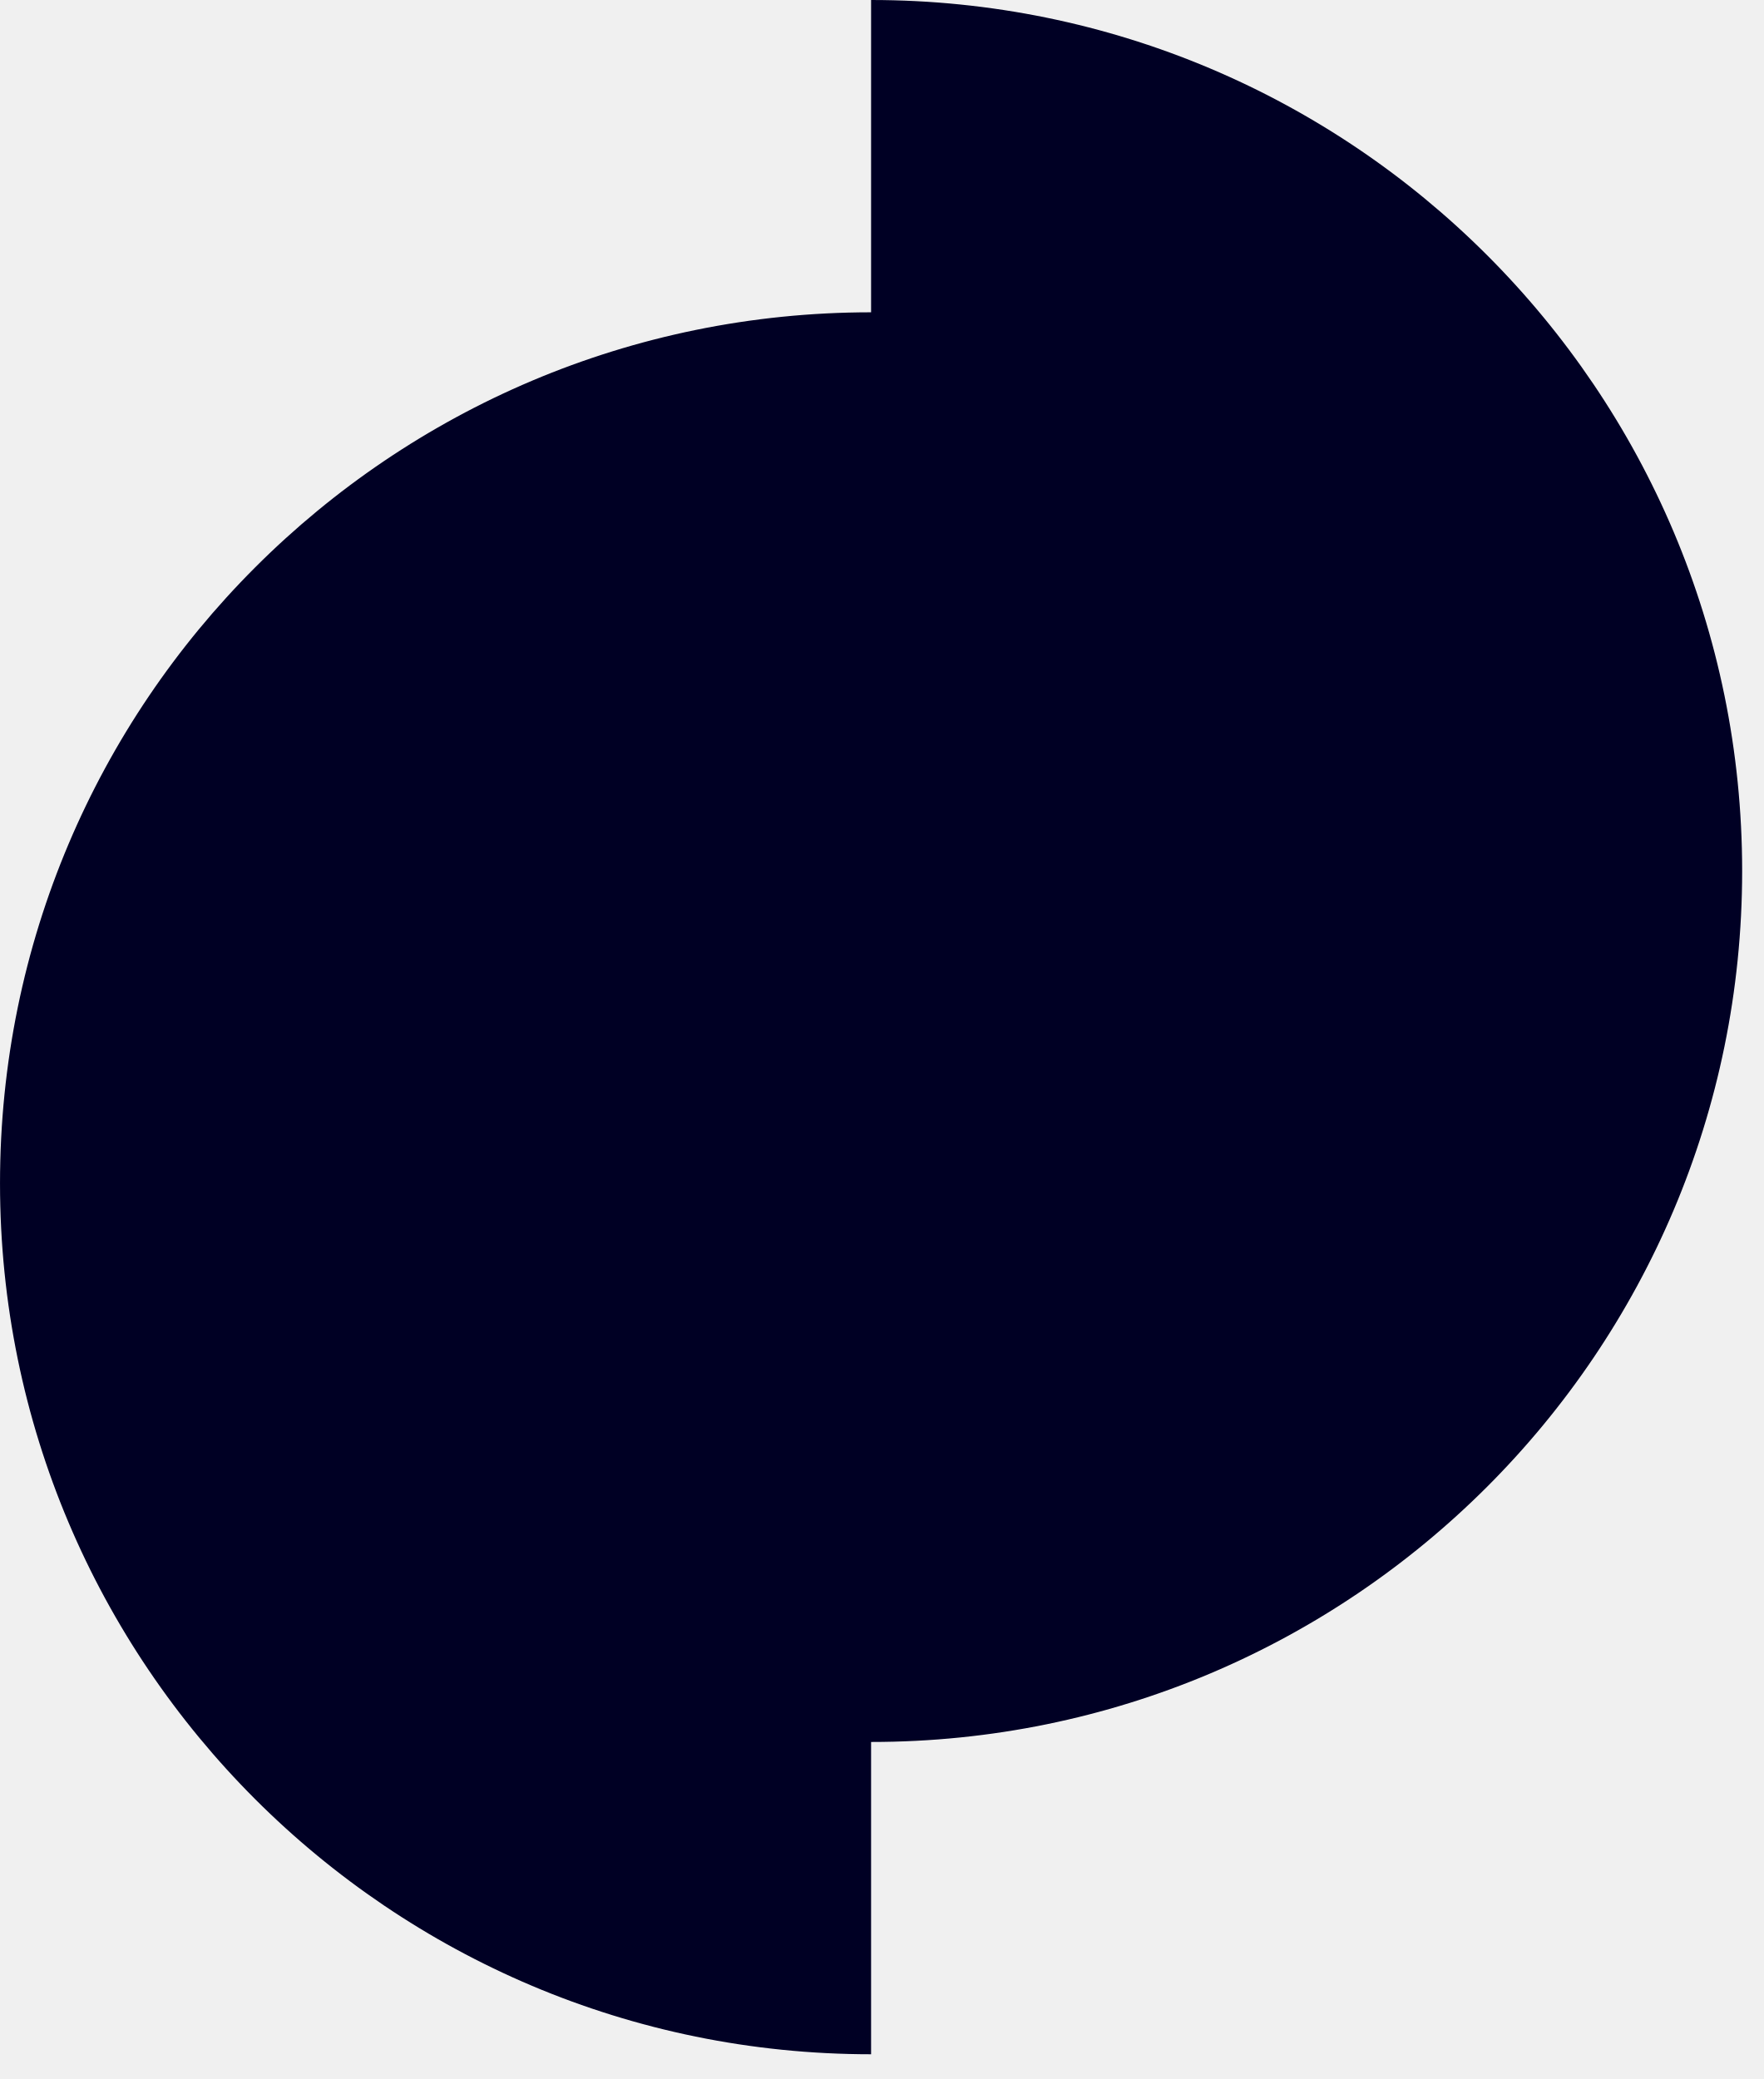
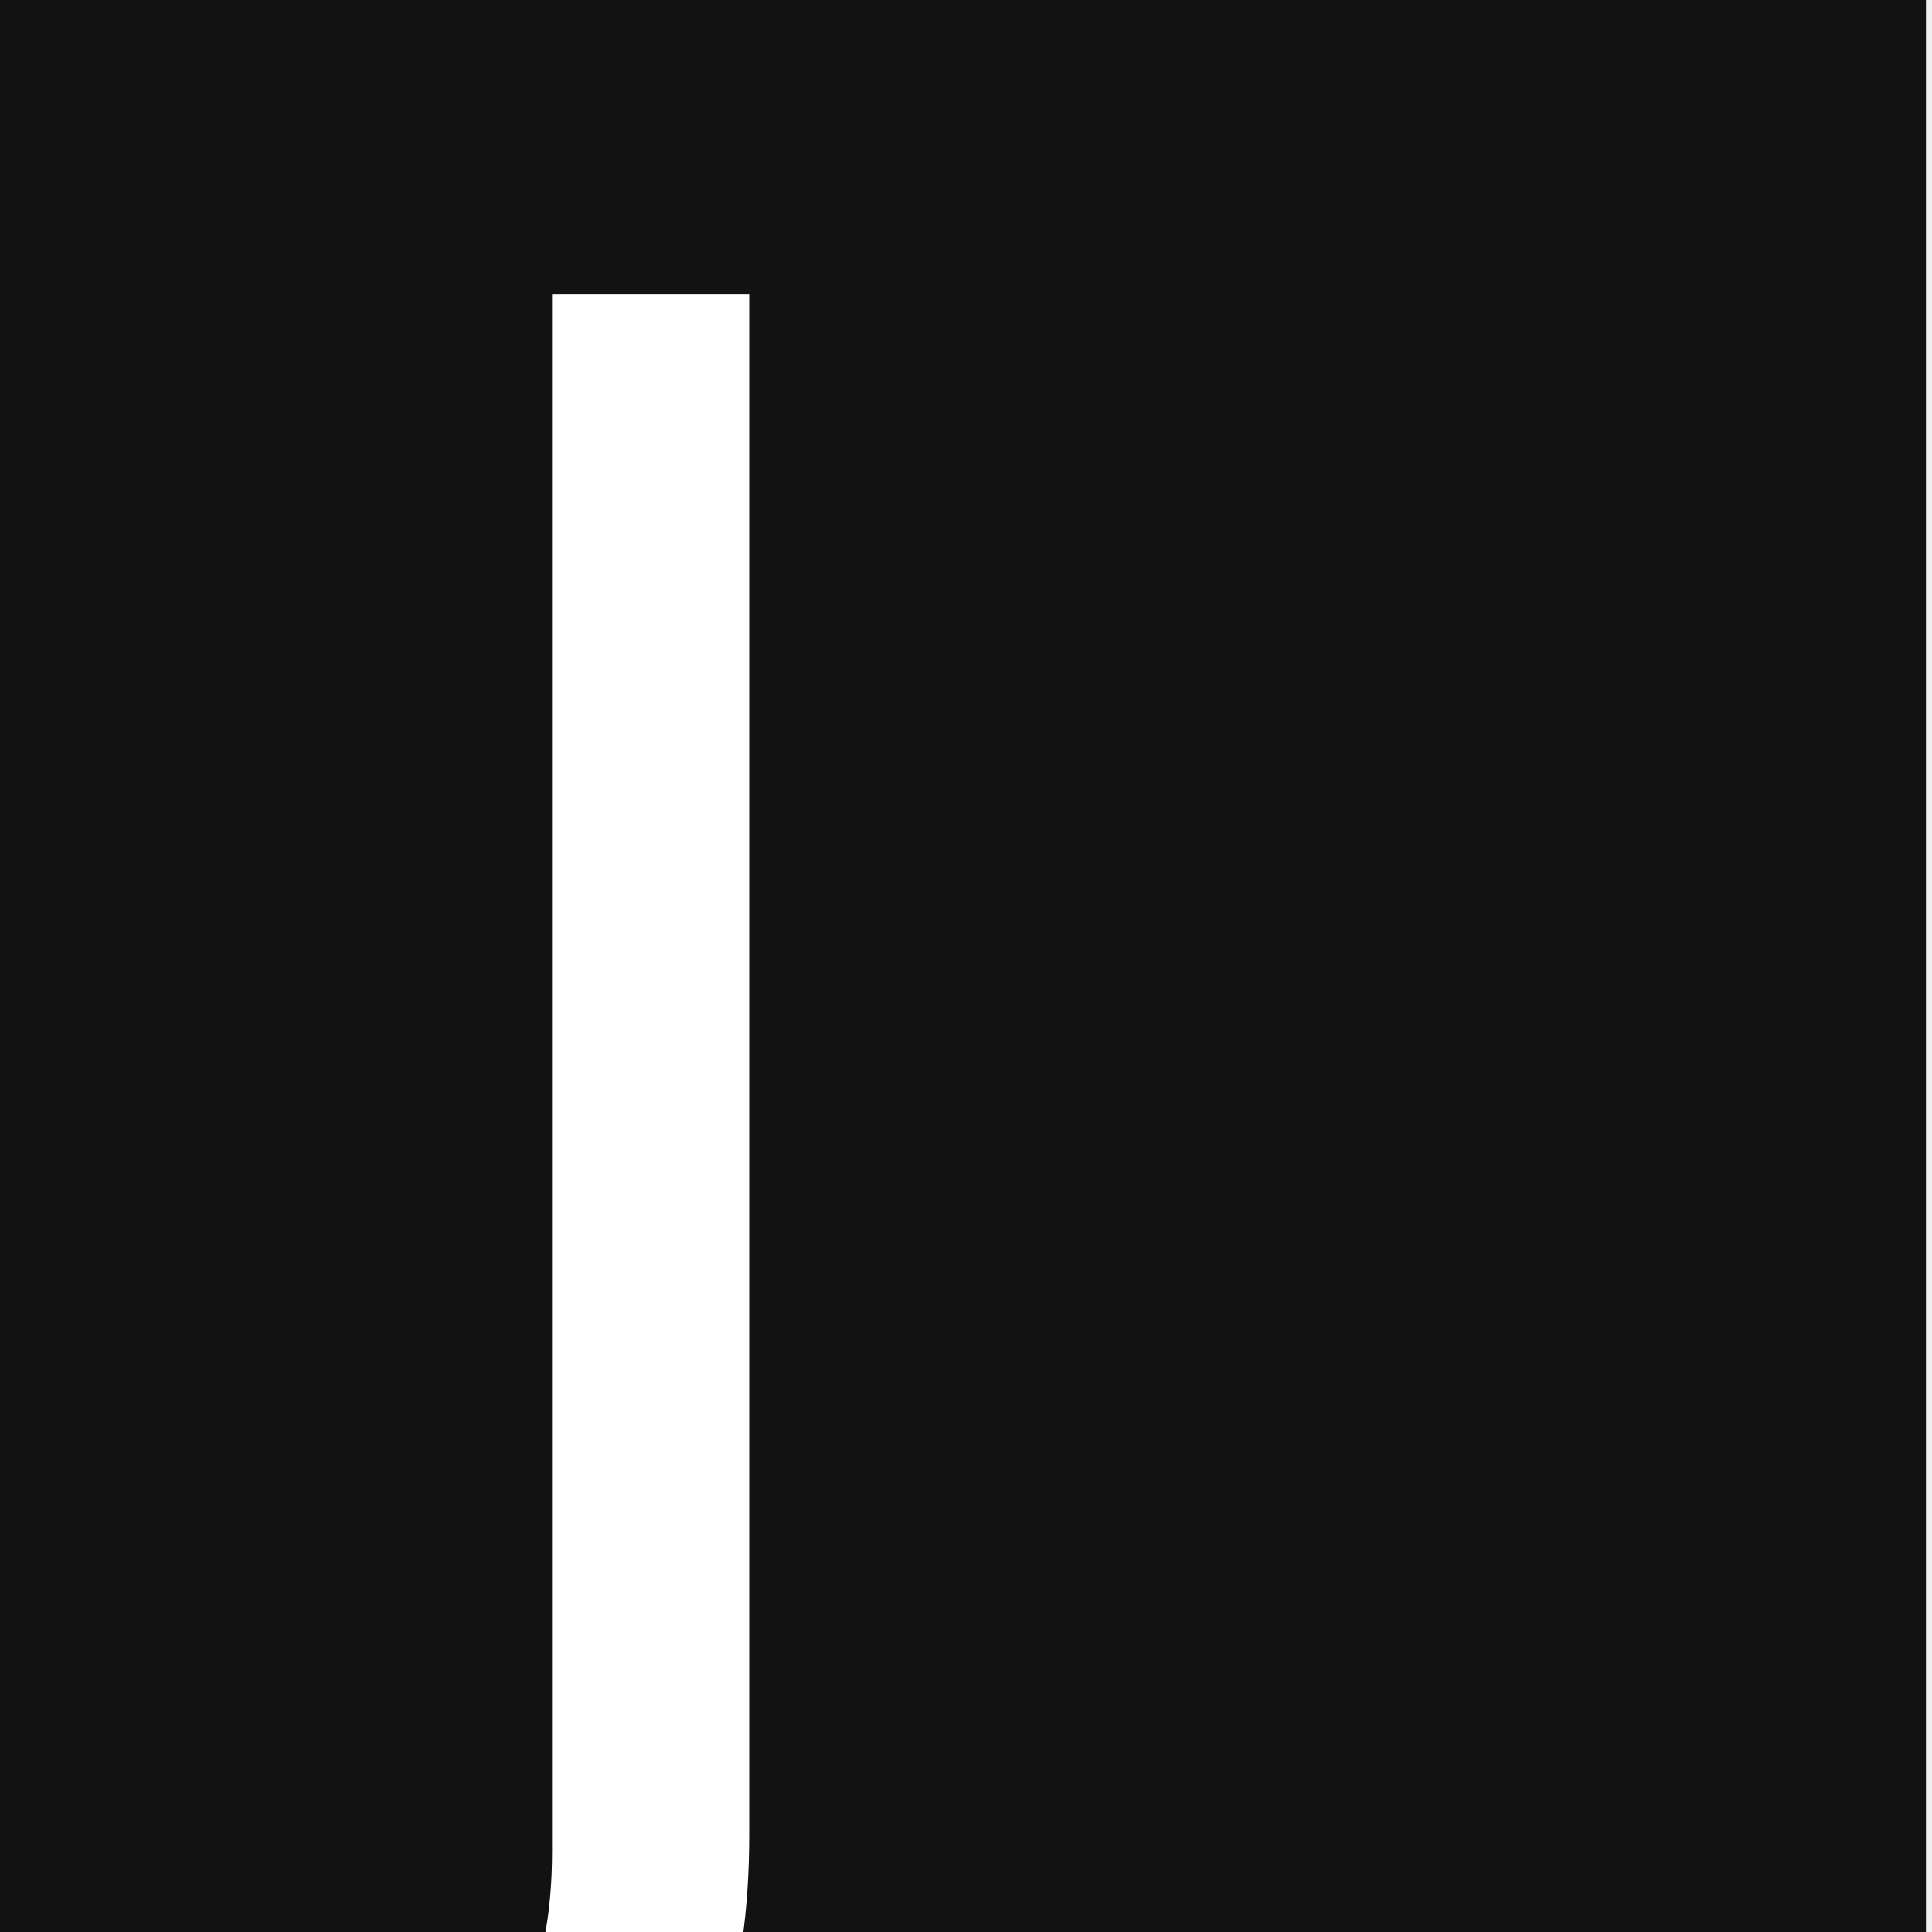
- <svg xmlns="http://www.w3.org/2000/svg" width="67" height="79" fill="none">
-   <path d="M33.097 78.06a33.096 33.096 0 1 1 0-66.193V78.06ZM33.097 0a33.096 33.096 0 1 1 0 66.193V0Z" fill="#000024" />
+ <svg xmlns="http://www.w3.org/2000/svg" version="1.1" viewBox="0 0 32 32">
+   <defs>
+     <style>
+       .cls-1 {
+         fill: #121212;
+       }
+ 
+       .cls-2 {
+         fill: #fff;
+         font-family: Anurati-Regular, Anurati;
+         font-size: 36.3px;
+       }
+     </style>
+   </defs>
+   <g>
+     <g id="Layer_1">
+       <rect class="cls-1" x="0" y="0" width="31.9" height="32" />
+       <text class="cls-2" transform="translate(5.8 30.8) scale(1 1)">
+         <tspan x="0" y="0">J </tspan>
+       </text>
+     </g>
+   </g>
</svg>
